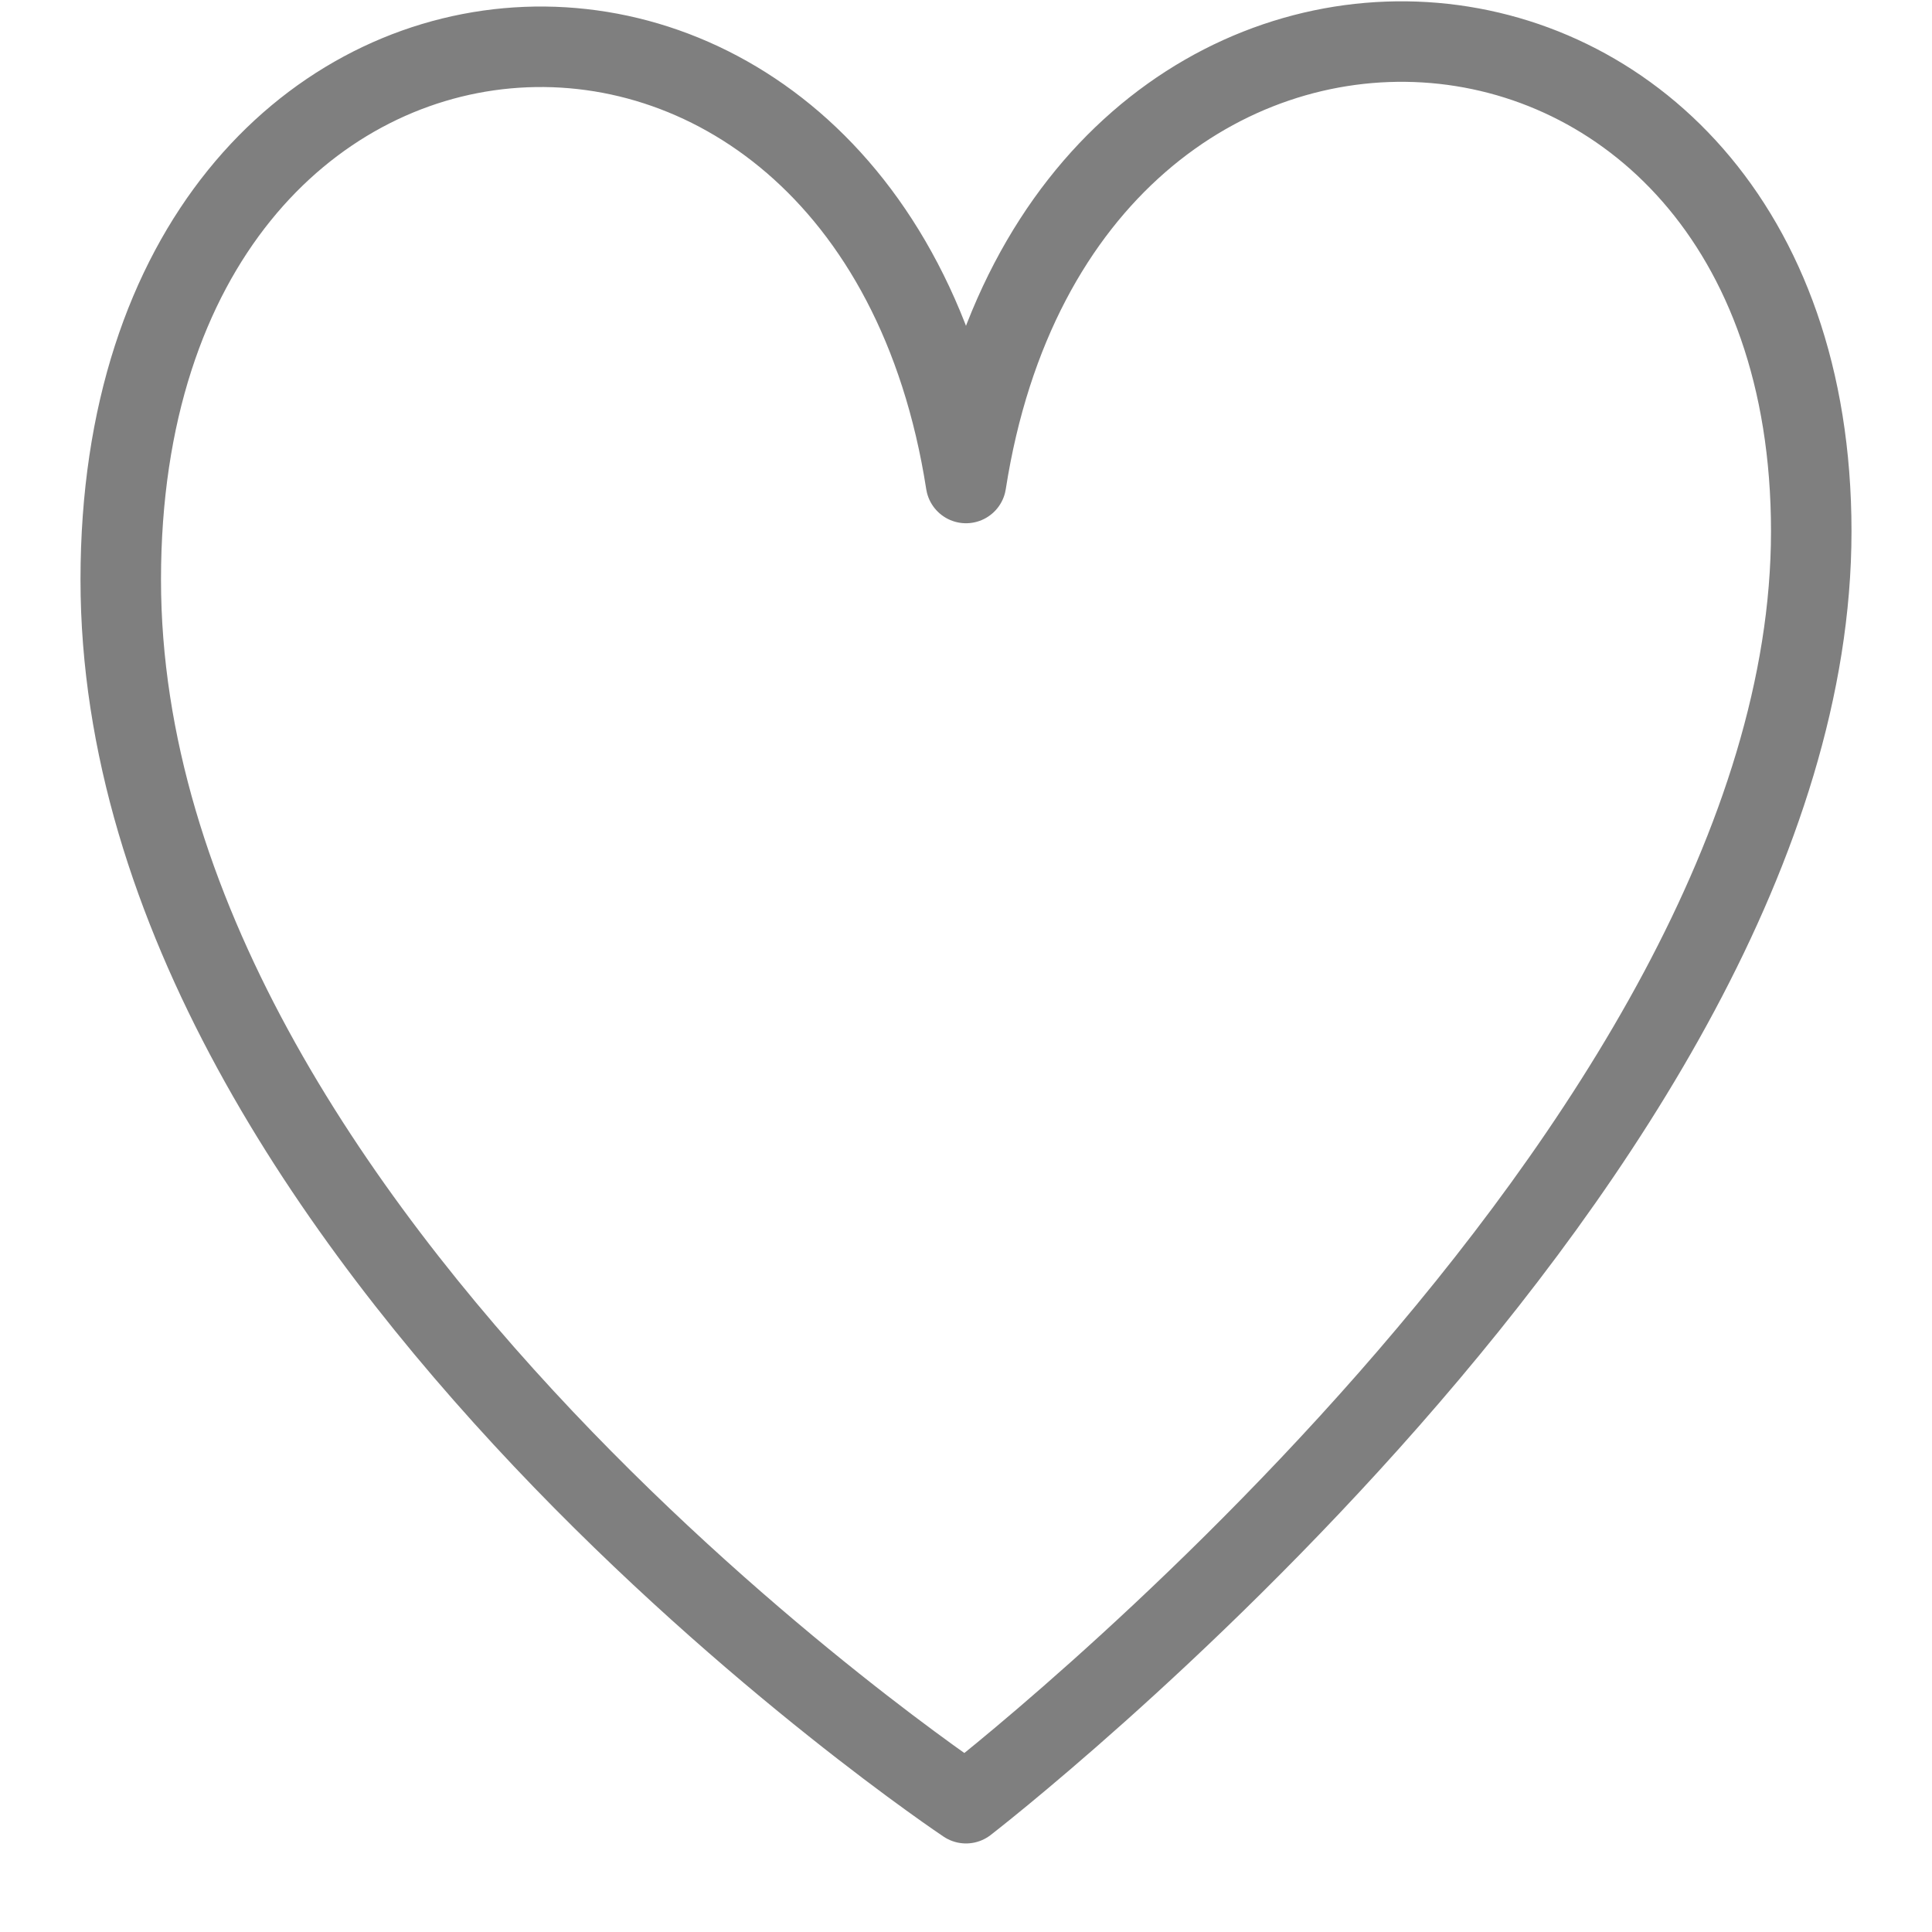
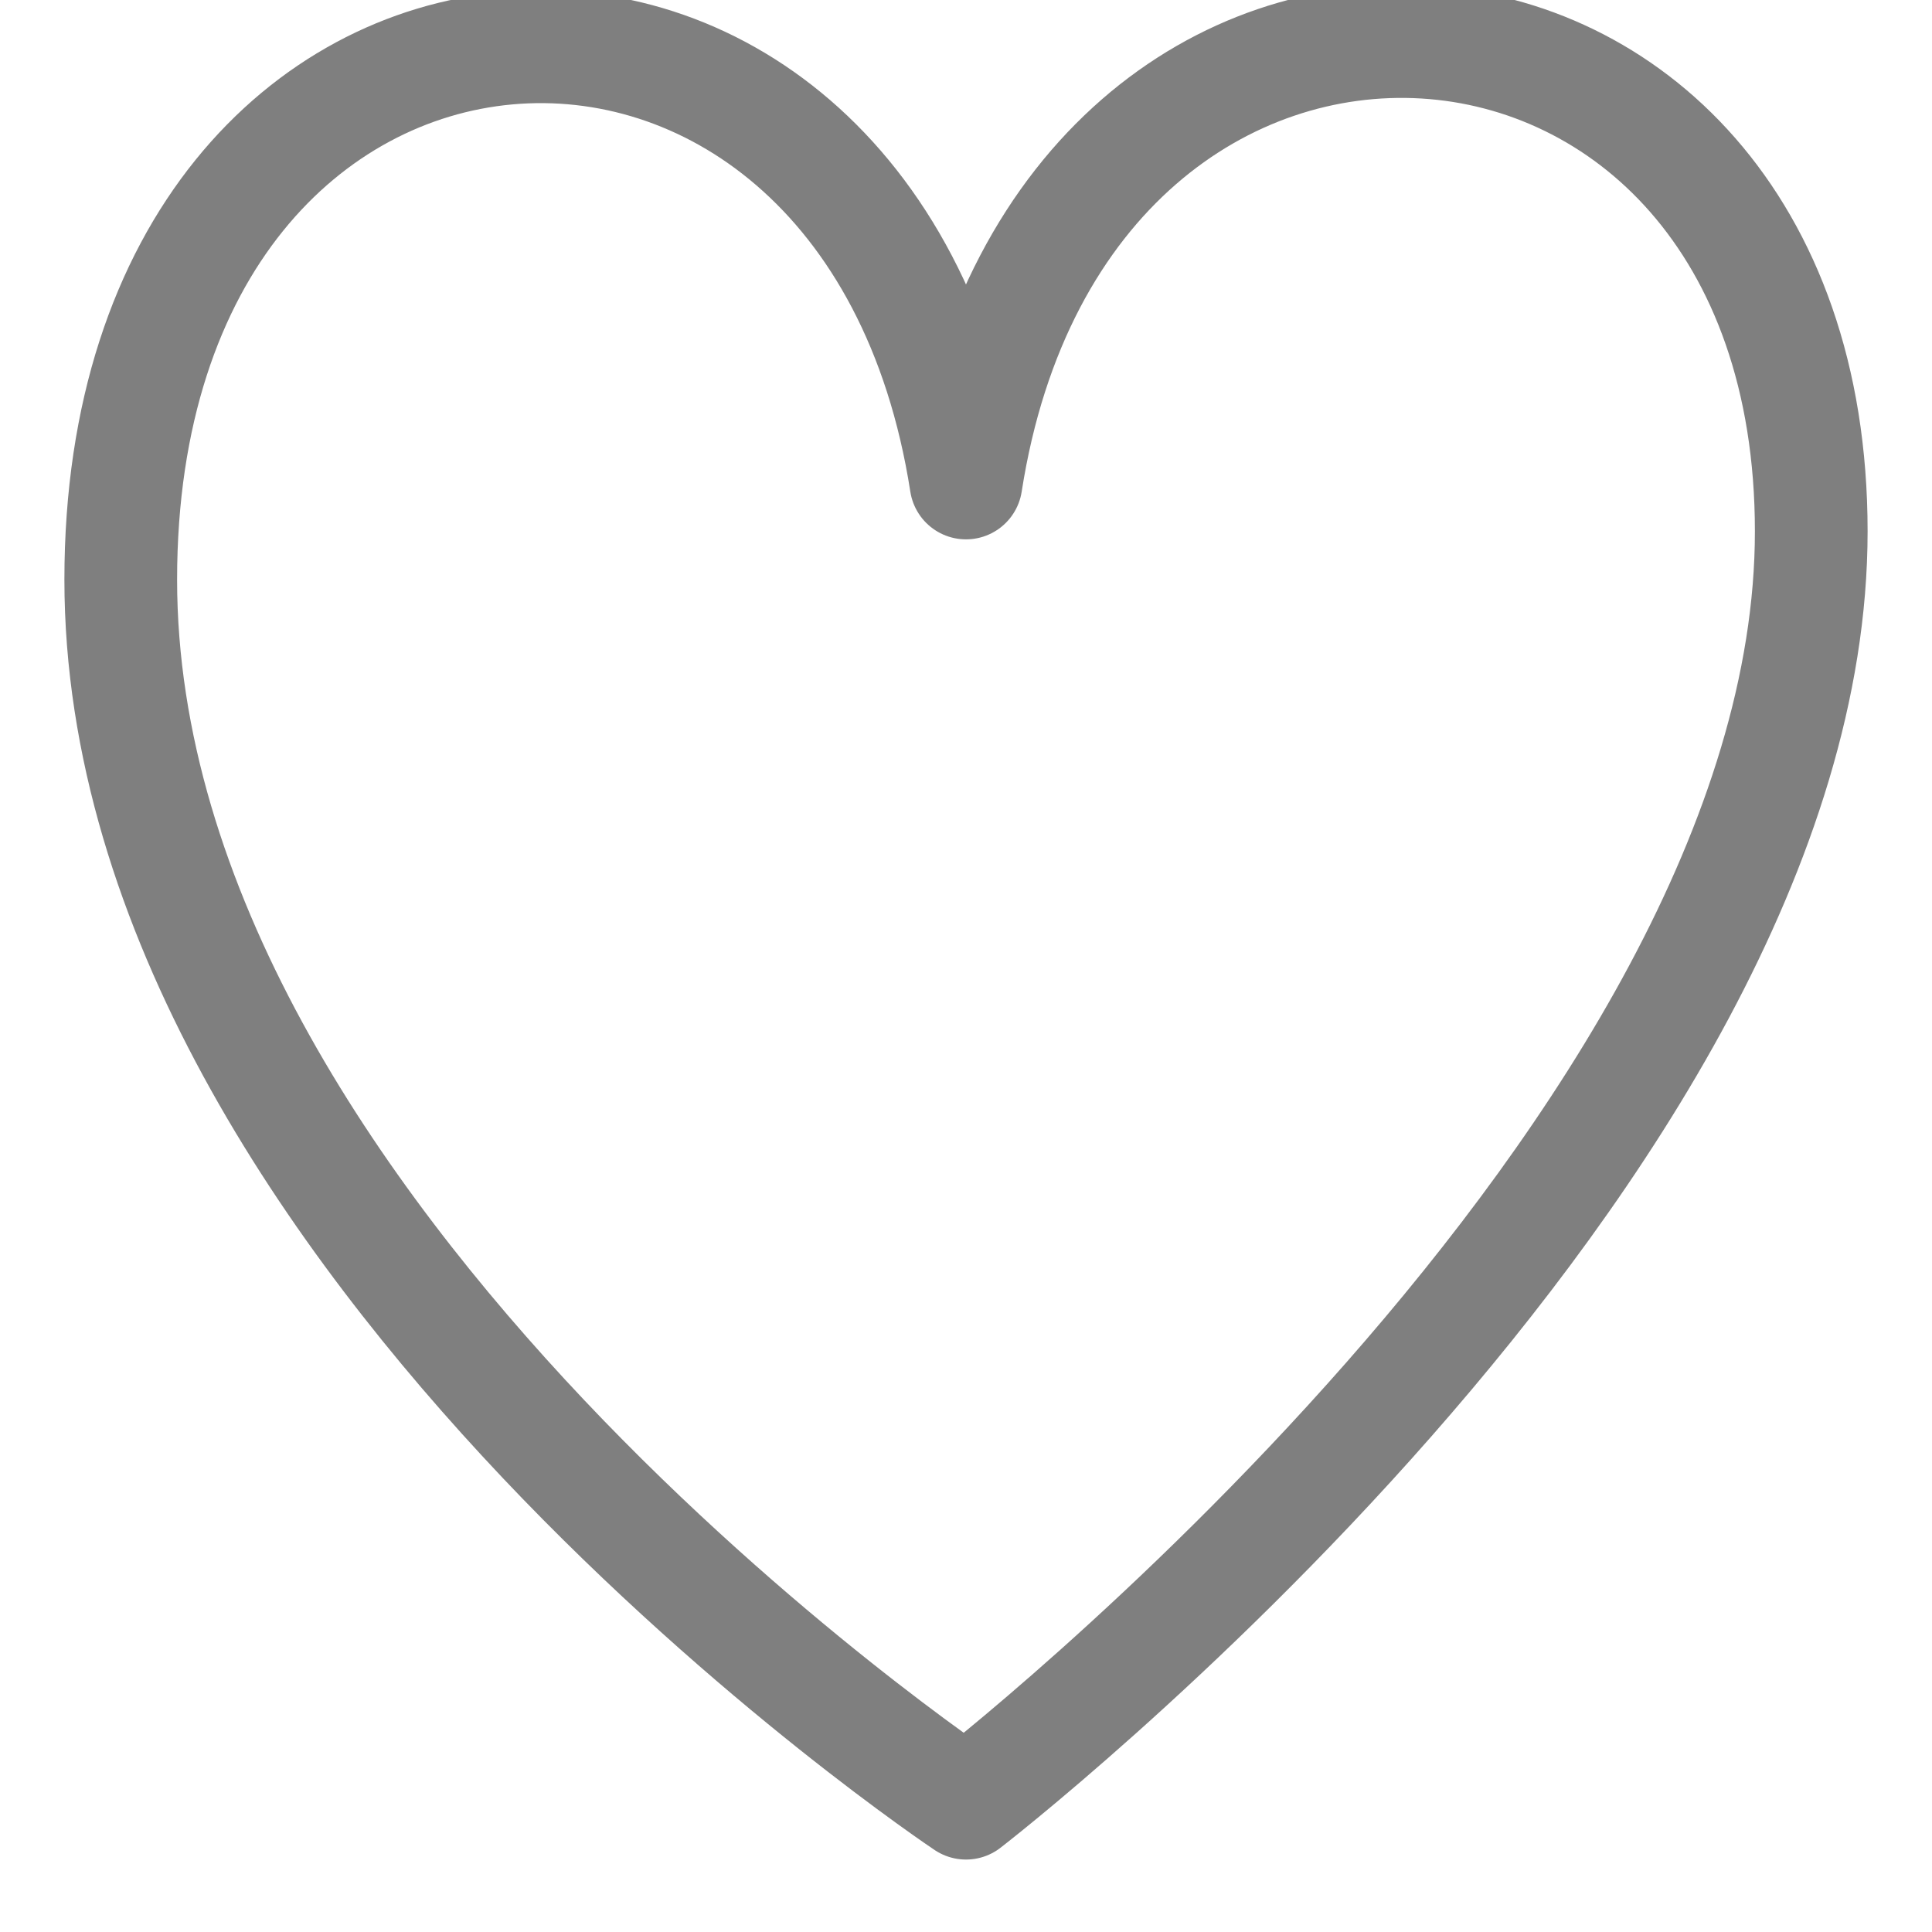
<svg xmlns="http://www.w3.org/2000/svg" width="24" height="24">
-   <path fill="none" stroke="rgba(0, 0, 0, 0.5)" stroke-linejoin="round" stroke-miterlimit="10" d="M12 22.4s10.5-8.1 10.5-15.8S13.2-1.7 12 6C10.8-1.7 1.5-1.1 1.5 7.2 1.5 15.4 12 22.4 12 22.4z" />
+   <path fill="none" stroke-width="1.4" stroke="rgba(0, 0, 0, 0.5)" stroke-linejoin="round" stroke-miterlimit="10" d="M12 22.4s10.5-8.1 10.5-15.8S13.2-1.7 12 6C10.8-1.7 1.5-1.1 1.5 7.2 1.5 15.4 12 22.4 12 22.4z" />
</svg>
